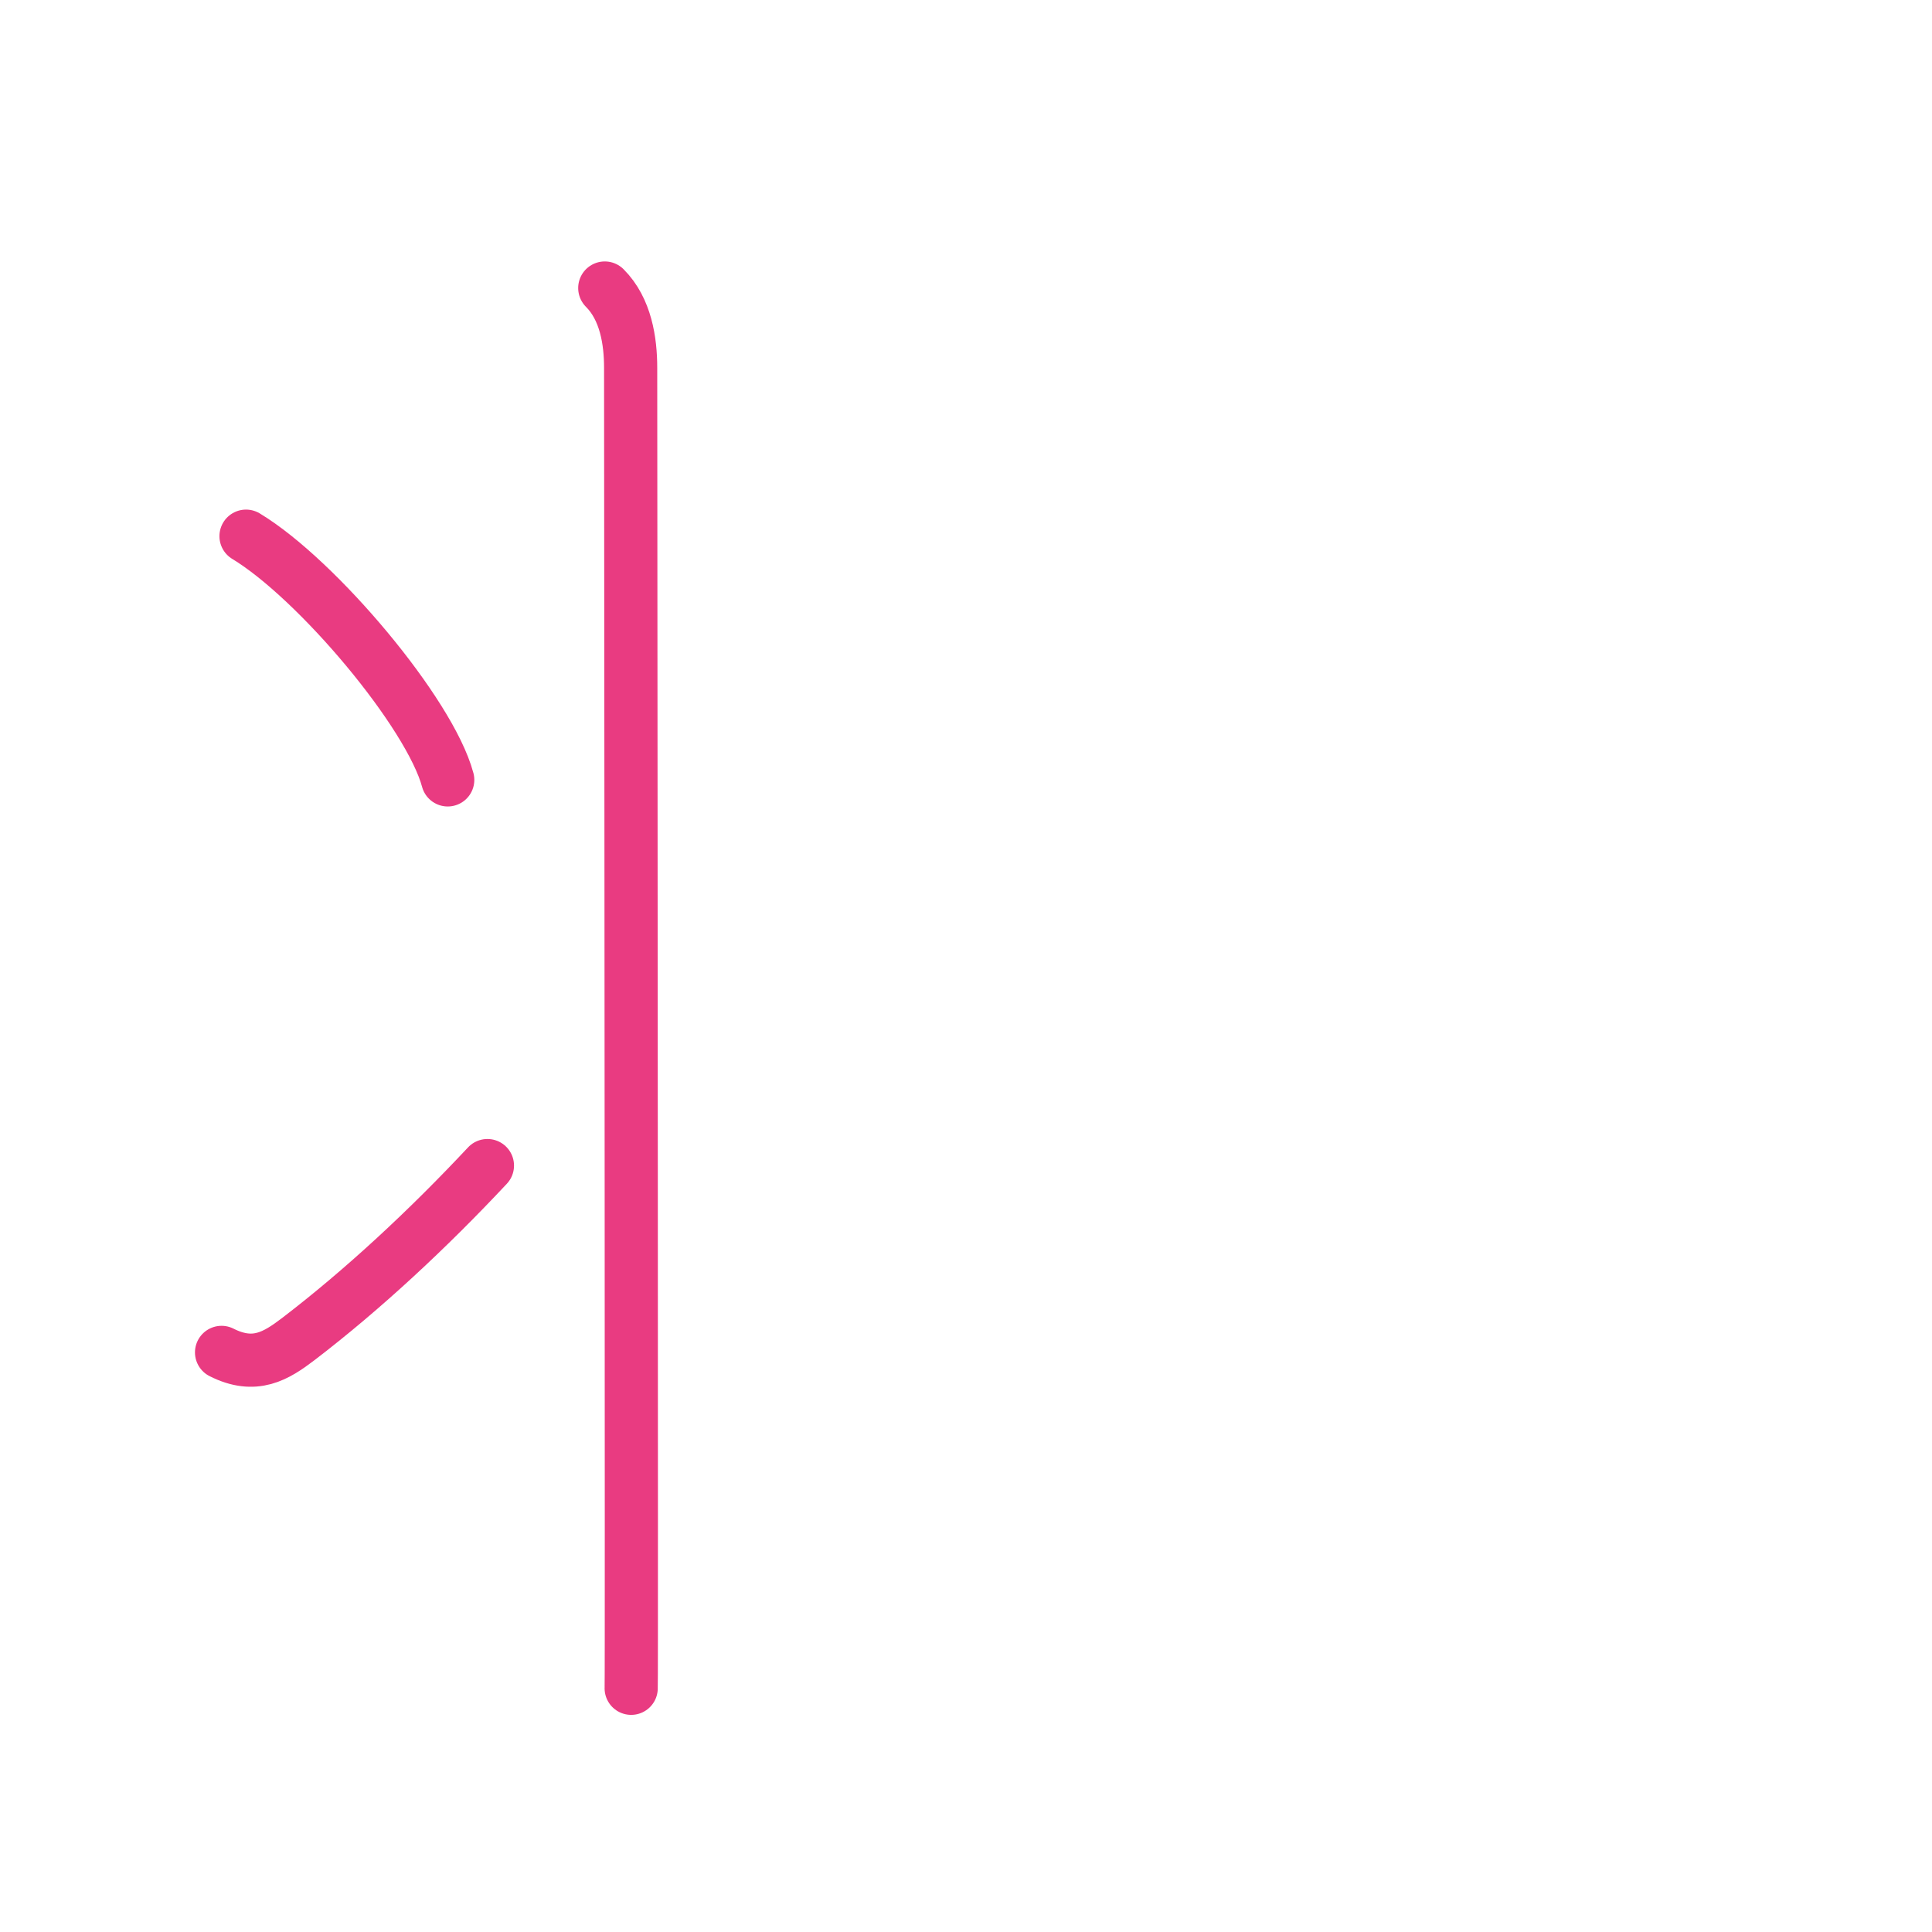
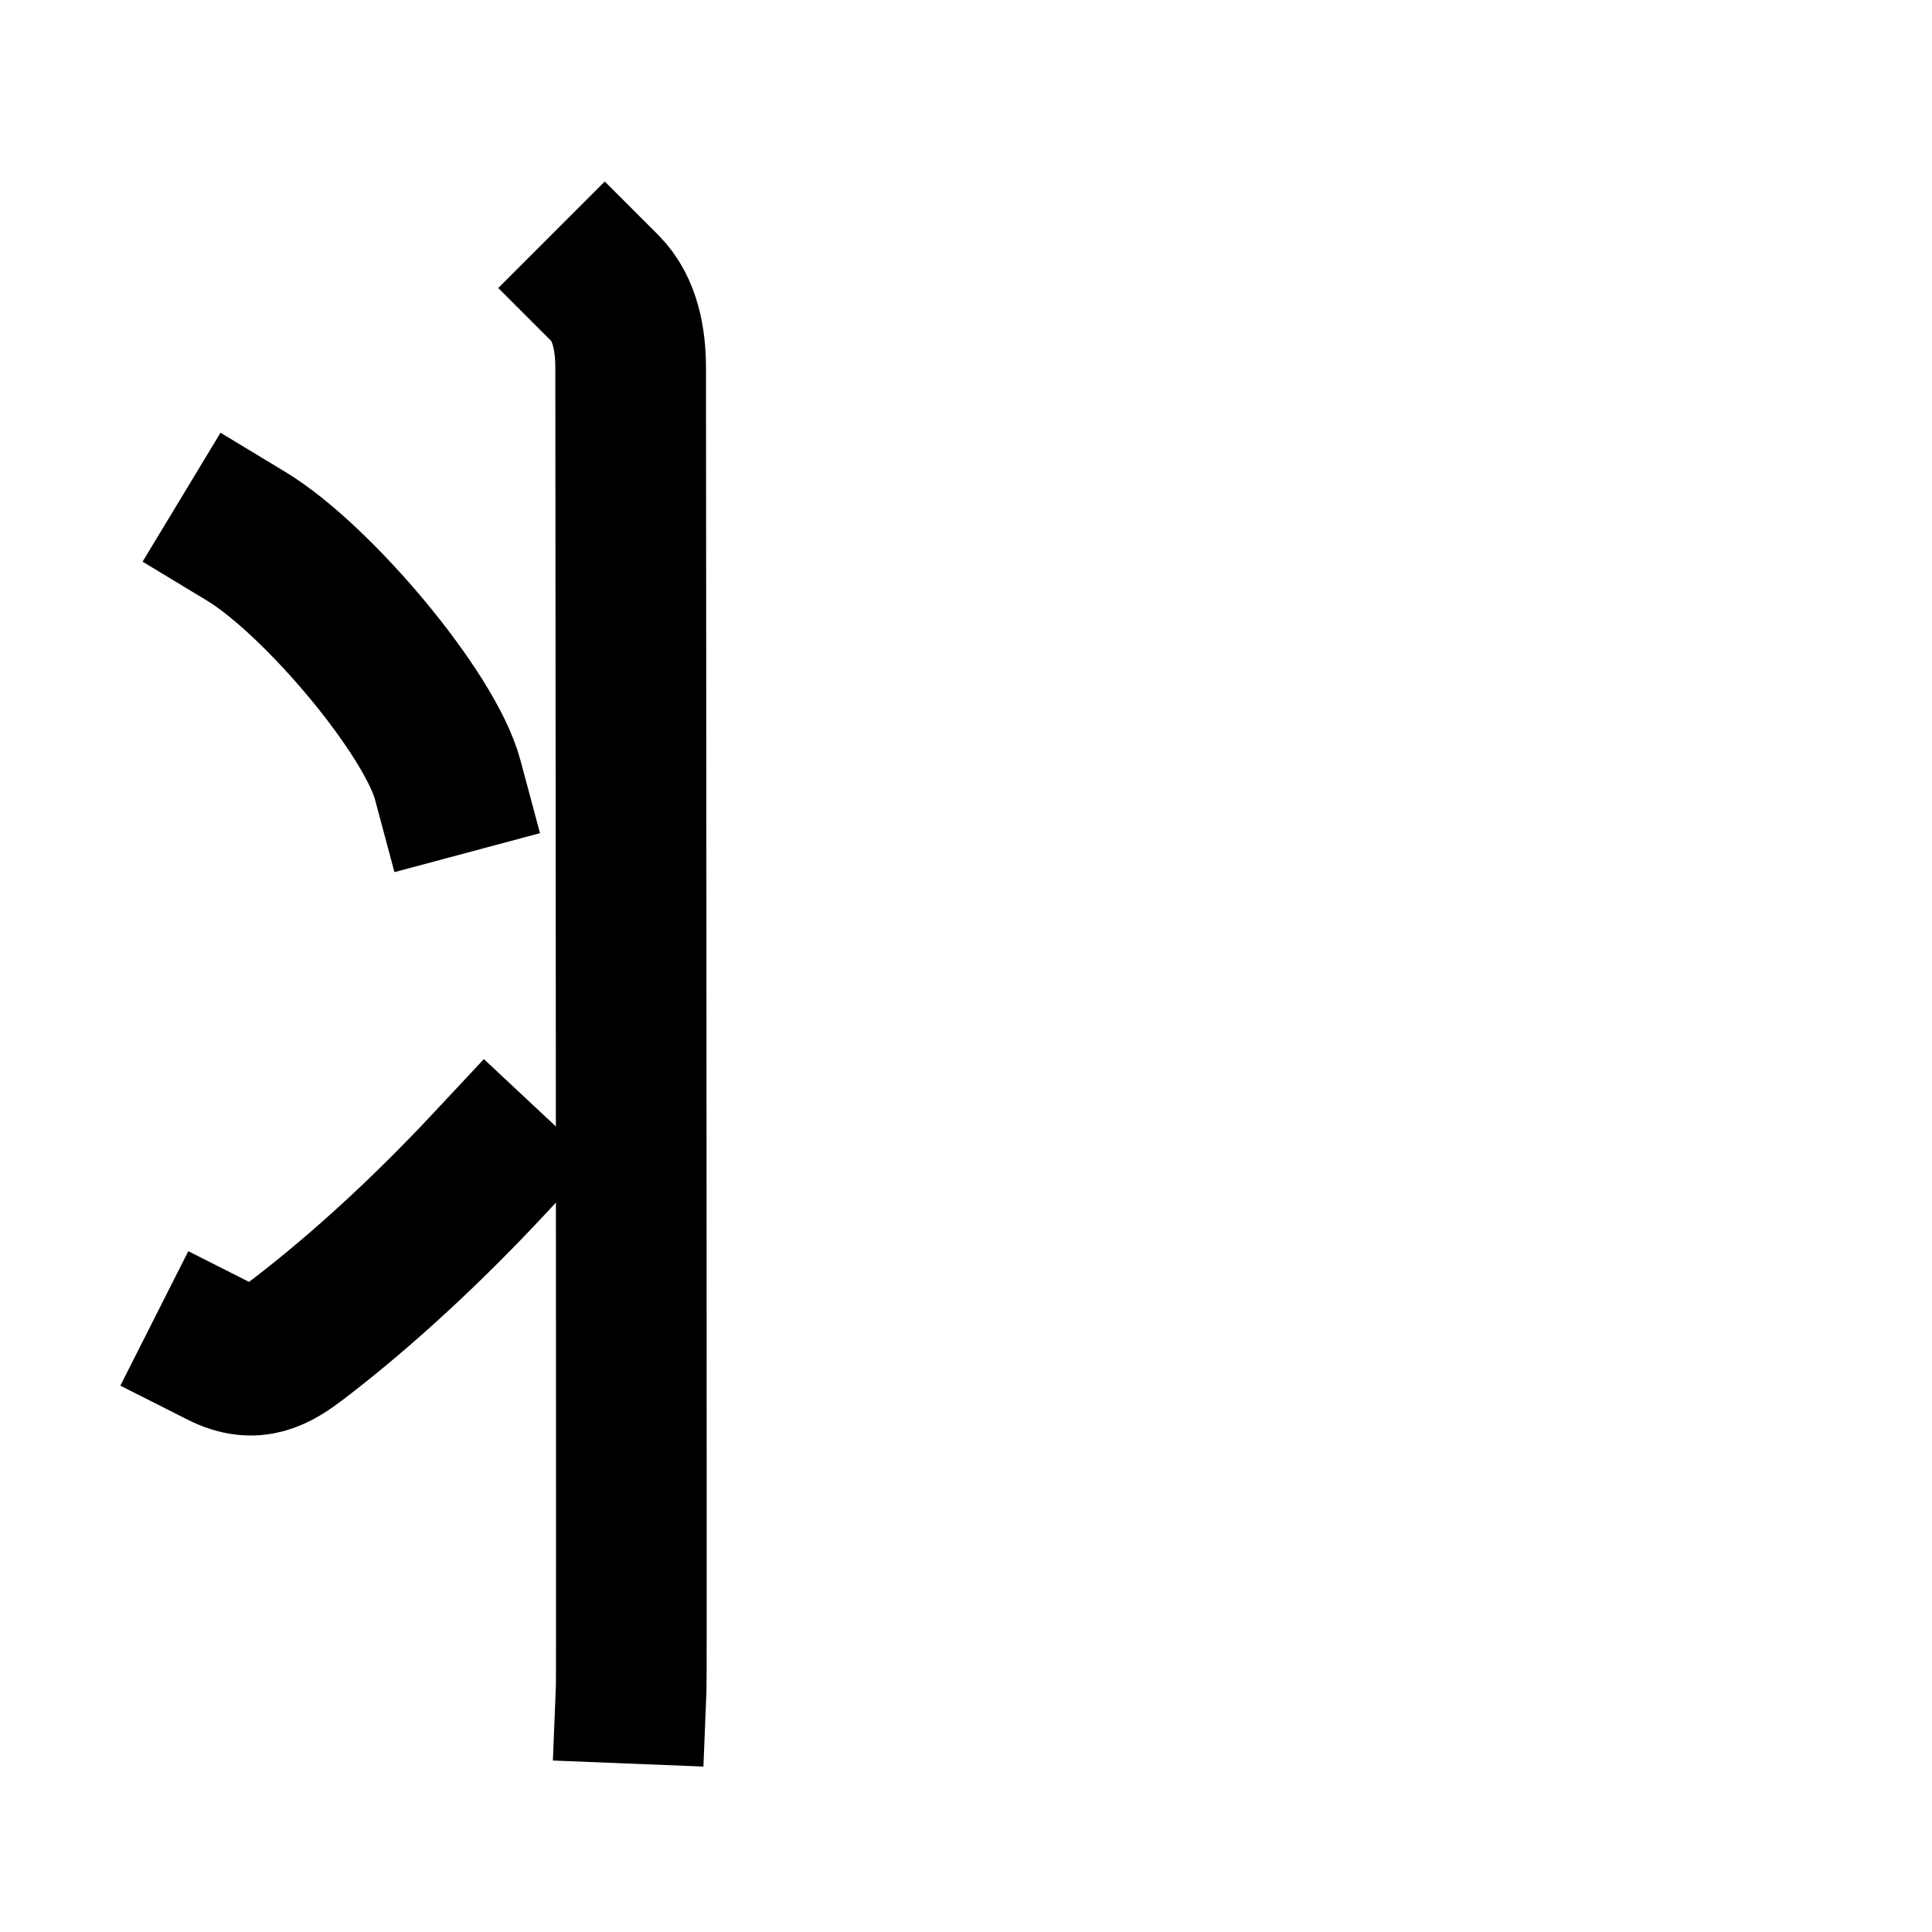
- <svg xmlns="http://www.w3.org/2000/svg" xmlns:ns1="http://kanjivg.tagaini.net" width="109" height="109" viewBox="0 0 109 109">
-   <style>
- 			path {
- 				stroke: #E93B81;
- 			}
- 
- 			path:not([id$=s1], [id$=s2], [id$=s3]) {
- 				display: none;
- 			}
- 
- 			g text {
- 				display: none;
- 			}
- 		</style>
-   <g id="kvg:StrokePaths_058ee" style="fill:none;stroke:#000000;stroke-width:3;stroke-linecap:round;stroke-linejoin:round;">
-     <g id="kvg:058ee" ns1:element="壮">
-       <g id="kvg:058ee-g1" ns1:element="⺦" ns1:variant="true" ns1:original="爿" ns1:position="left" ns1:radical="nelson" ns1:phon="丬">
-         <path id="kvg:058ee-s1" ns1:type="㇑" d="M34.12,16.25c1.19,1.19,1.46,3,1.46,4.5c0,0.65,0.04,45.06,0.04,65c0,5.58,0,9.25-0.01,9.5" />
-         <path id="kvg:058ee-s2" ns1:type="㇔" d="M13.88,30.25c4.02,2.43,10.37,9.98,11.38,13.75" />
-         <path id="kvg:058ee-s3" ns1:type="㇀" d="M12.5,76.3c1.88,0.95,3.08,0.2,4.34-0.76c3.66-2.8,7.33-6.22,10.66-9.78" />
+ <svg xmlns="http://www.w3.org/2000/svg" class="voyager-component-icon icon" width="109" height="109" viewBox="0 0 109 109">
+   <g style="fill:none;stroke:#000000;stroke-width:8.5;stroke-linecap:square;stroke-linejoin:miter;">
+     <g>
+       <g>
+         <path d="M34.12,16.25c1.19,1.19,1.46,3,1.46,4.5c0,0.65,0.04,45.06,0.04,65c0,5.58,0,9.25-0.01,9.5" />
+         <path d="M13.88,30.25c4.02,2.43,10.37,9.98,11.38,13.75" />
+         <path d="M12.5,76.3c1.88,0.95,3.08,0.2,4.34-0.76c3.66-2.8,7.33-6.22,10.66-9.78" />
      </g>
-       <g id="kvg:058ee-g2" ns1:element="士" ns1:position="right" ns1:radical="tradit">
-         <path id="kvg:058ee-s4" ns1:type="㇐" d="M44.63,46.23c2.12,0.65,5.24,0.48,7.25,0.18c11.12-1.65,26.75-3.78,38.5-4.62c1.96-0.14,4.25-0.15,6.25,0.29" />
-         <path id="kvg:058ee-s5" ns1:type="㇑a" d="M69,17.25c1.19,1.19,1.75,2.75,1.75,4.75c0,1.03,0,45.25,0,60.5" />
-         <path id="kvg:058ee-s6" ns1:type="㇐" d="M47.5,83.75c2.88,0.75,4.73,0.7,7.25,0.46c10.56-1,22.05-2.24,33.26-2.41c2.12-0.03,4.53,0.11,6.61,0.59" />
-       </g>
+       <g />
    </g>
  </g>
-   <g id="kvg:StrokeNumbers_058ee" style="font-size:8;fill:#808080">
-     <text transform="matrix(1 0 0 1 24.75 15.50)">1</text>
-     <text transform="matrix(1 0 0 1 6.50 30.50)">2</text>
-     <text transform="matrix(1 0 0 1 5.25 79.50)">3</text>
-     <text transform="matrix(1 0 0 1 43.25 43.13)">4</text>
-     <text transform="matrix(1 0 0 1 59.50 17.50)">5</text>
-     <text transform="matrix(1 0 0 1 45.50 80.50)">6</text>
-   </g>
</svg>
